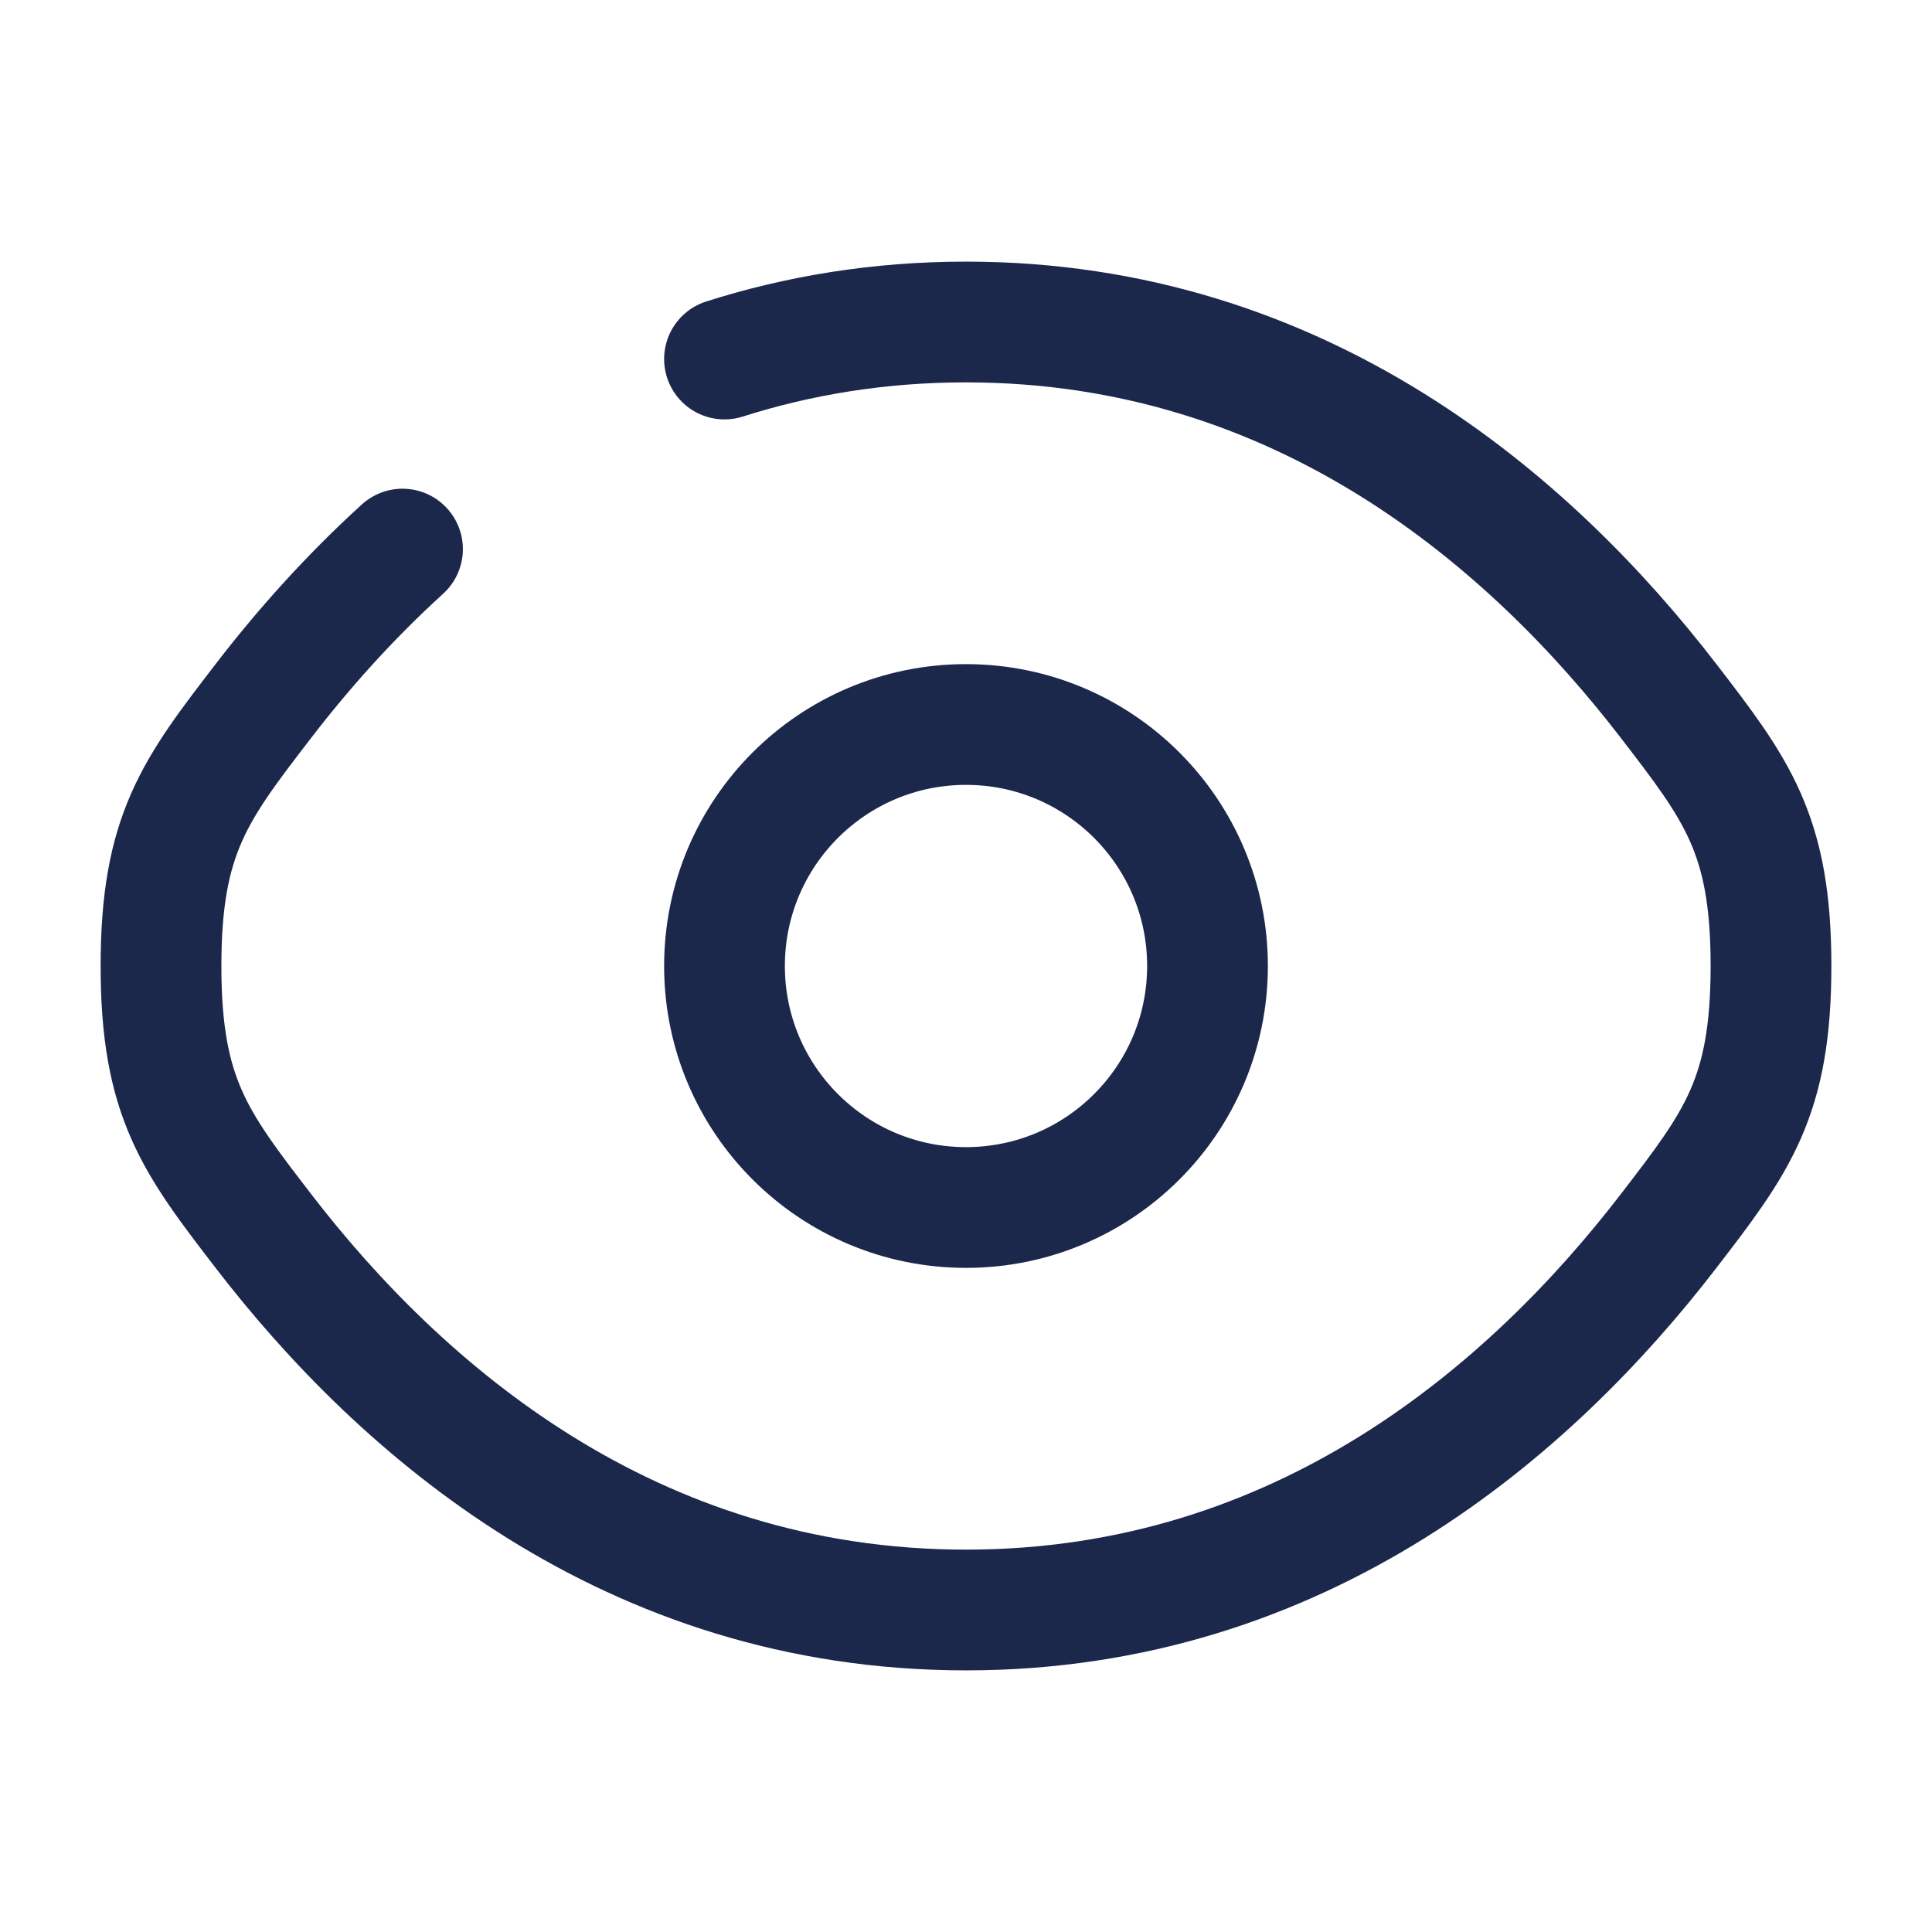
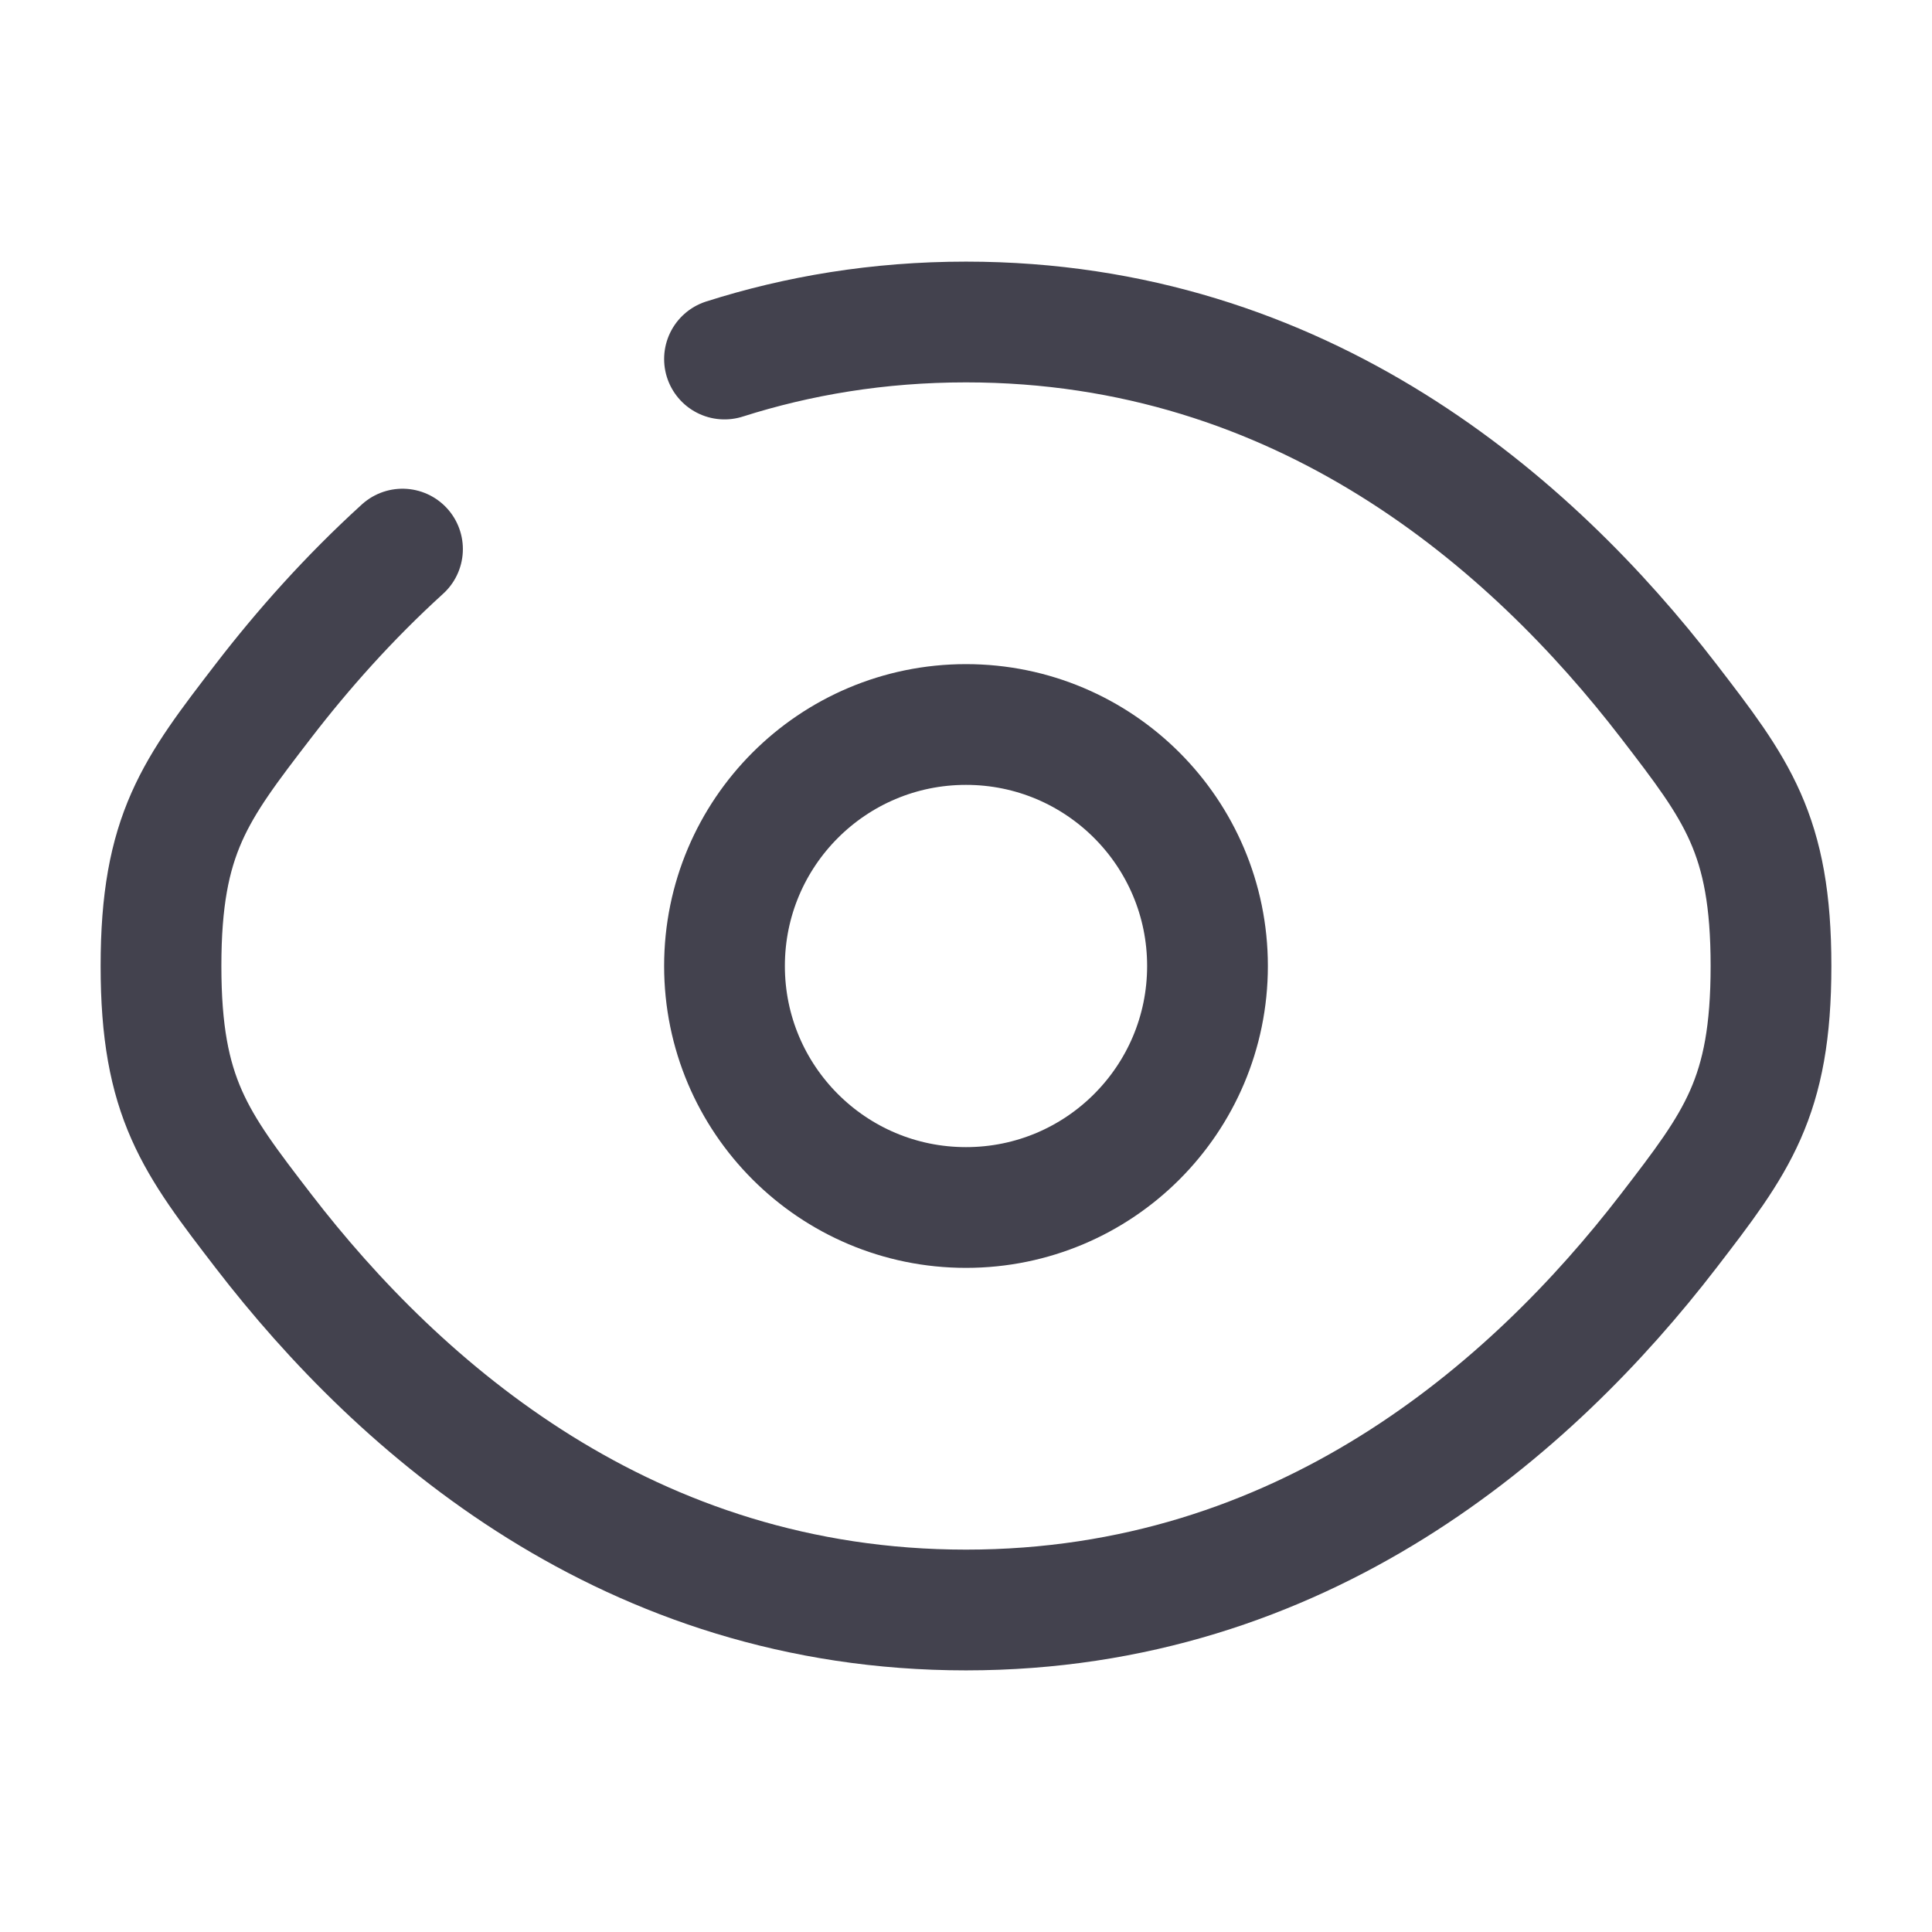
<svg xmlns="http://www.w3.org/2000/svg" width="24" height="24" viewBox="0 0 24 24" fill="none">
-   <path d="M9 4.46C9.912 4.17 10.91 4 12 4C16.182 4 19.028 6.5 20.725 8.704C21.575 9.809 22 10.361 22 12C22 13.639 21.575 14.191 20.725 15.296C19.028 17.5 16.182 20 12 20C7.818 20 4.972 17.5 3.275 15.296C2.425 14.191 2 13.639 2 12C2 10.361 2.425 9.809 3.275 8.704C3.756 8.079 4.33 7.43 5 6.821" stroke="#1C274C" stroke-width="1.5" stroke-linecap="round" />
-   <path d="M15 12C15 13.657 13.657 15 12 15C10.343 15 9 13.657 9 12C9 10.343 10.343 9 12 9C13.657 9 15 10.343 15 12Z" stroke="#1C274C" stroke-width="1.5" />
+   <path d="M9 4.46C9.912 4.17 10.91 4 12 4C16.182 4 19.028 6.5 20.725 8.704C21.575 9.809 22 10.361 22 12C22 13.639 21.575 14.191 20.725 15.296C19.028 17.5 16.182 20 12 20C7.818 20 4.972 17.5 3.275 15.296C2.425 14.191 2 13.639 2 12C2 10.361 2.425 9.809 3.275 8.704C3.756 8.079 4.33 7.43 5 6.821" stroke="#43424E" stroke-width="1.5" stroke-linecap="round" />
+   <path d="M15 12C15 13.657 13.657 15 12 15C10.343 15 9 13.657 9 12C9 10.343 10.343 9 12 9C13.657 9 15 10.343 15 12Z" stroke="#43424E" stroke-width="1.5" />
</svg>
